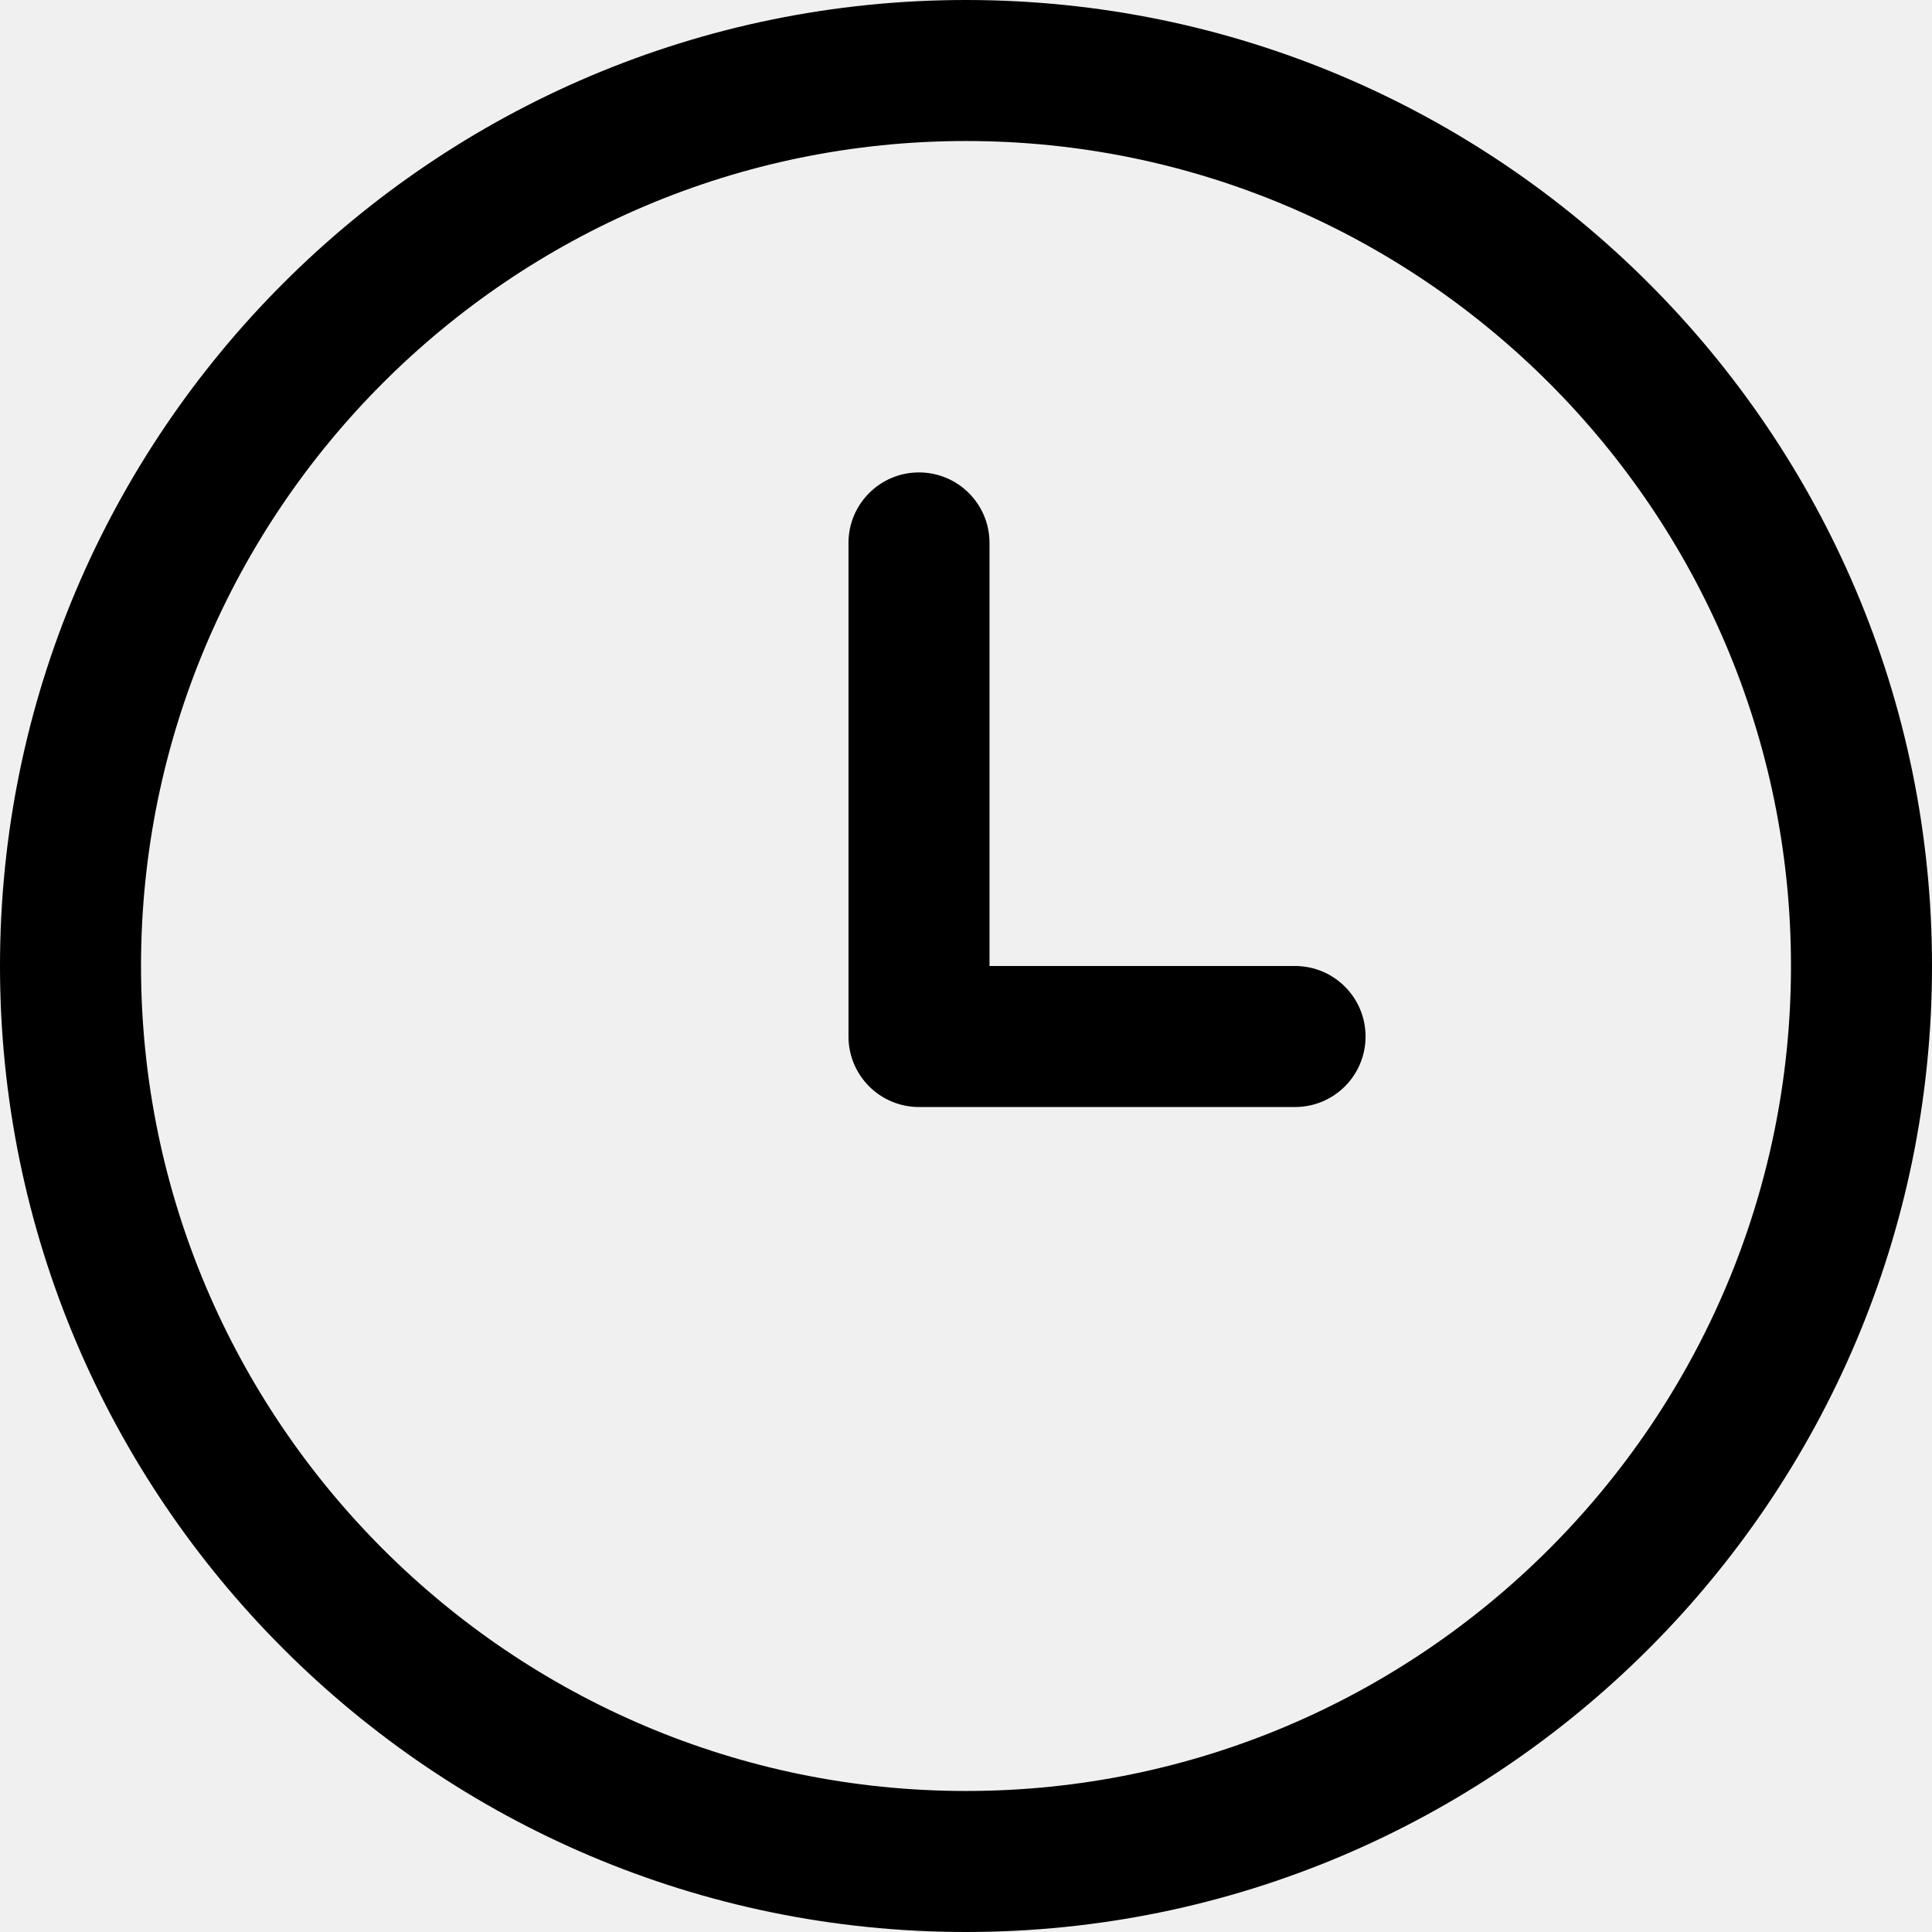
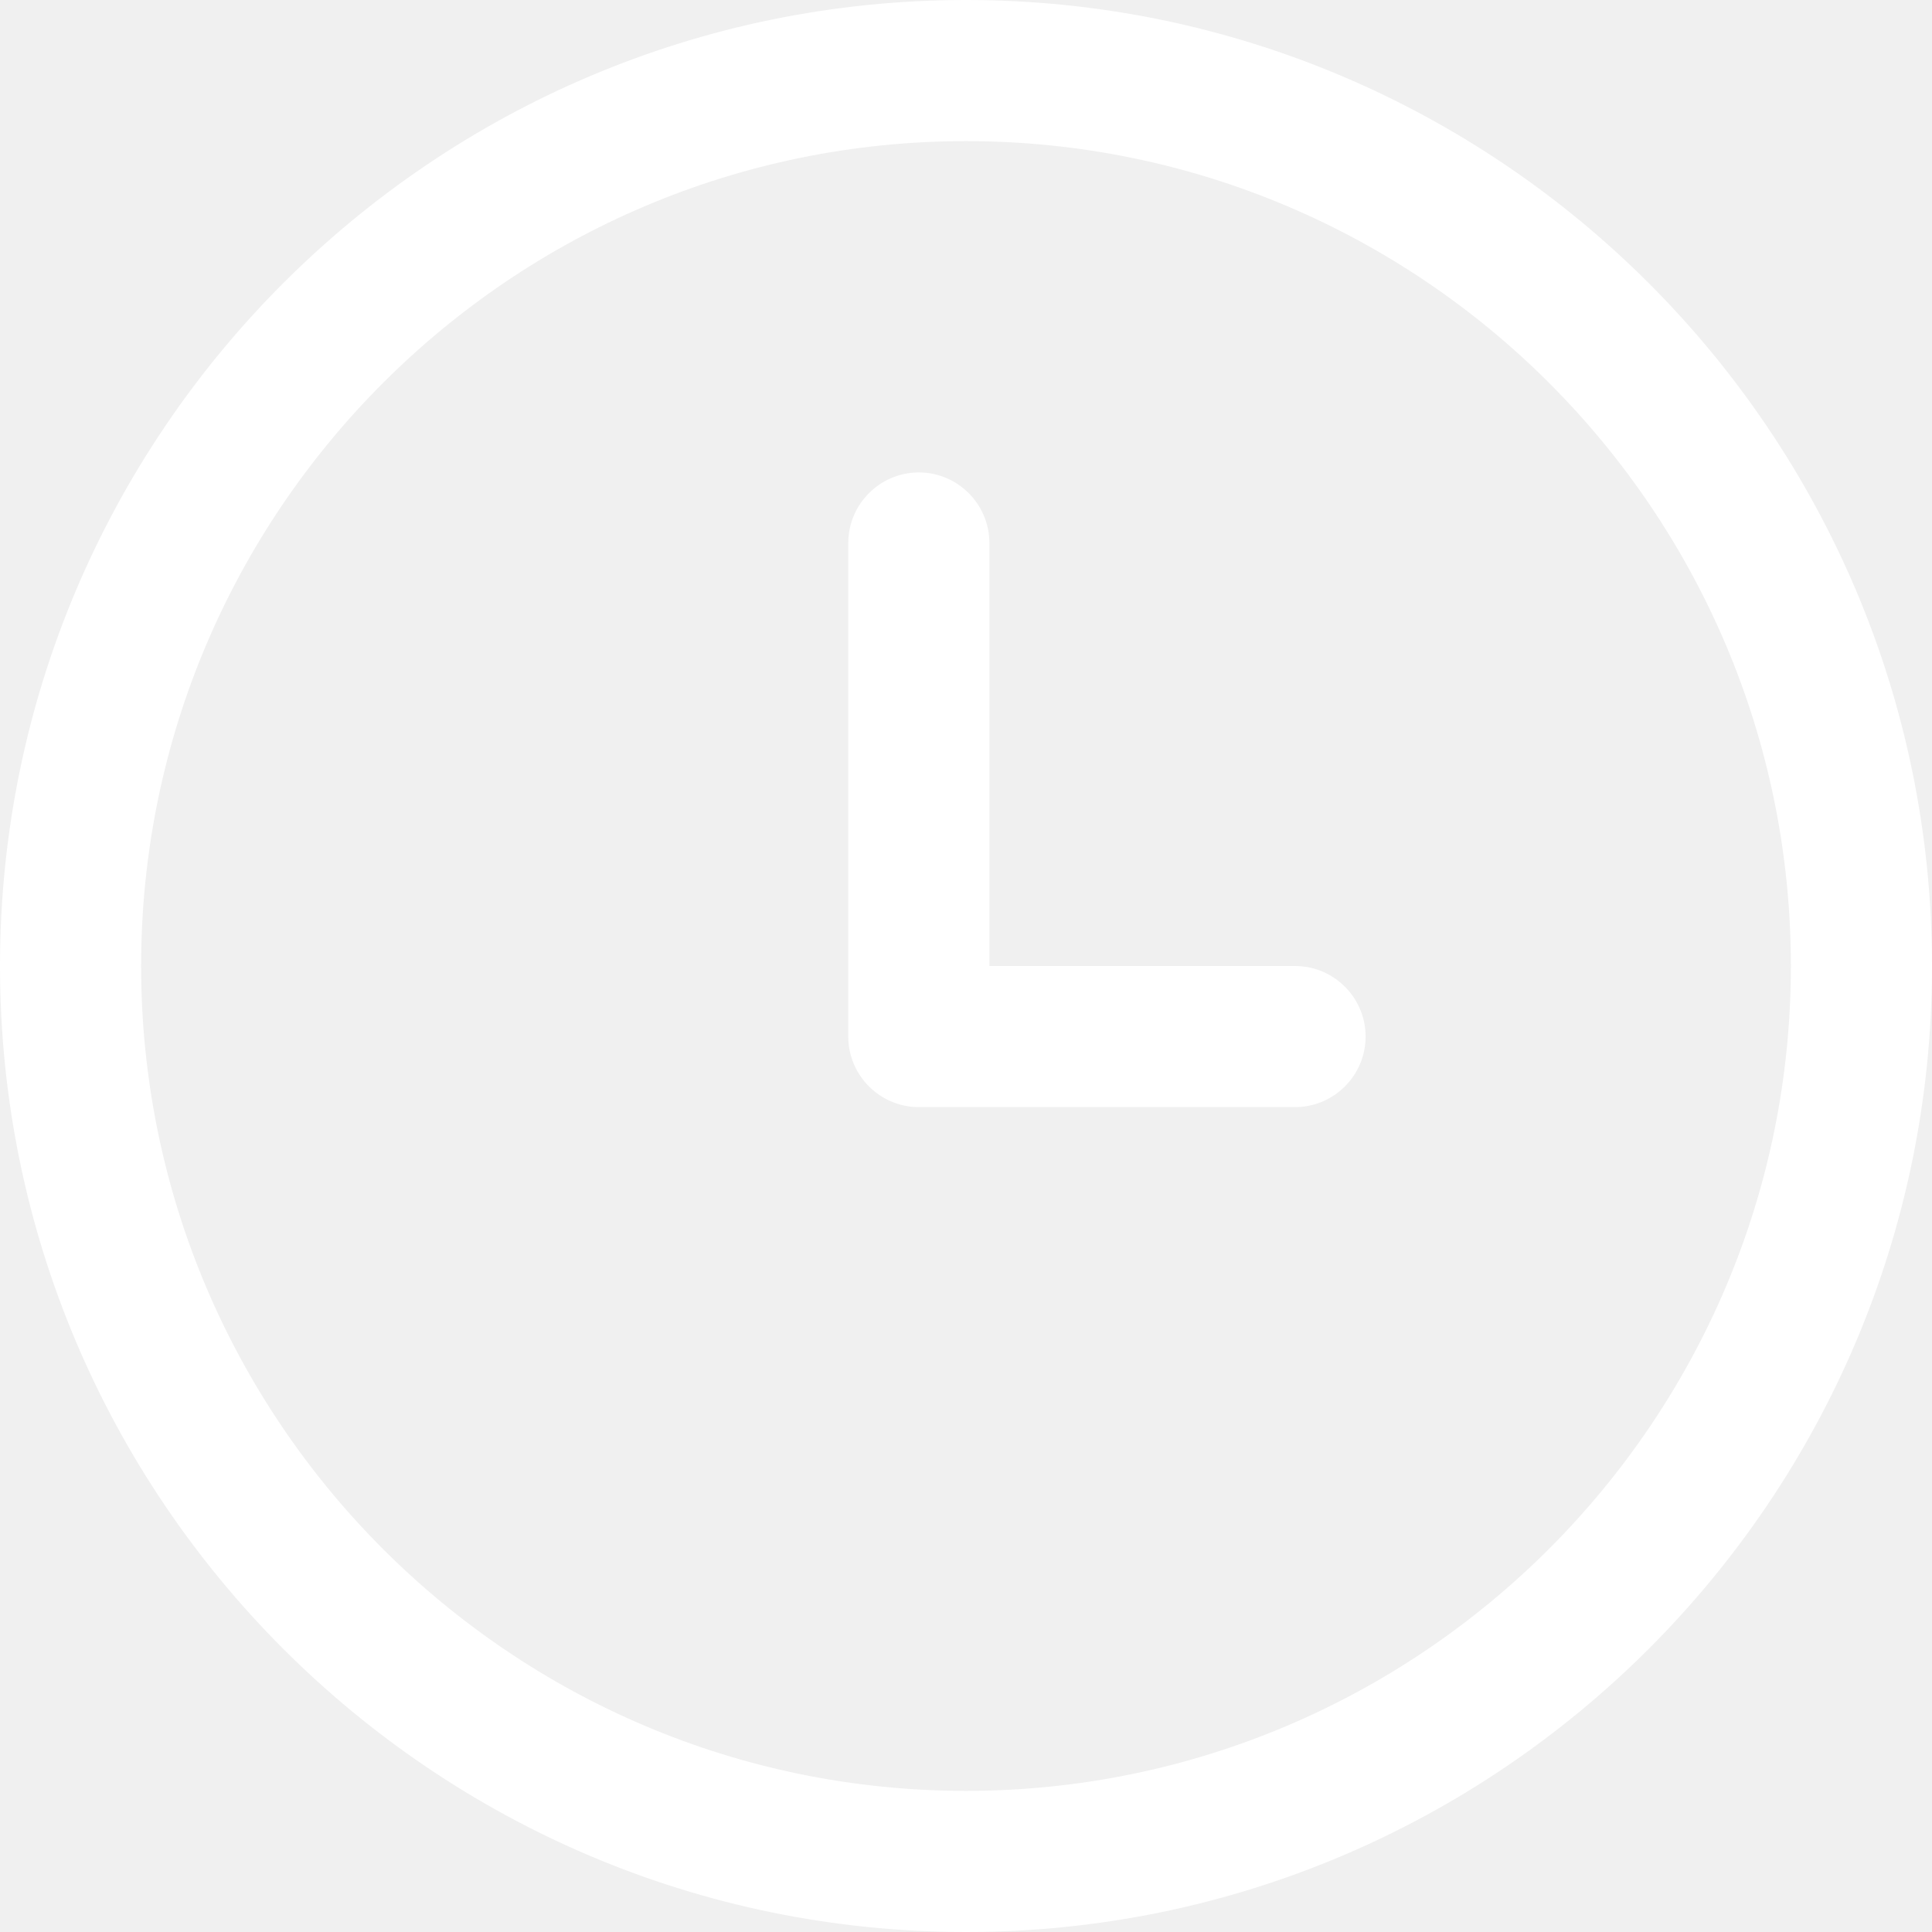
<svg xmlns="http://www.w3.org/2000/svg" version="1.1" id="Capa_1" x="0px" y="0px" viewBox="0 0 512 512" style="enable-background:new 0 0 512 512;" xml:space="preserve">
+   <style type="text/css">
+ 	.st0{fill:#FFFFFF;}
+ </style>
  <g>
    <g>
-       <path d="M256,0C114.845,0,0,114.839,0,256s114.845,256,256,256c141.161,0,256-114.839,256-256S397.155,0,256,0z M256,474.628    C135.45,474.628,37.372,376.55,37.372,256S135.45,37.372,256,37.372s218.628,98.077,218.628,218.622    C474.628,376.55,376.55,474.628,256,474.628z" />
+       <path class="st0" d="M256,0C114.8,0,0,114.8,0,256s114.8,256,256,256c141.2,0,256-114.8,256-256S397.2,0,256,0z M256,474.6    c-120.6,0-218.6-98.1-218.6-218.6S135.4,37.4,256,37.4S474.6,135.4,474.6,256C474.6,376.5,376.5,474.6,256,474.6z" />
    </g>
  </g>
  <g>
    <g>
-       <path d="M343.202,256h-80.973V143.883c0-10.321-8.365-18.686-18.686-18.686s-18.686,8.365-18.686,18.686v130.803    c0,10.321,8.365,18.686,18.686,18.686h99.659c10.321,0,18.686-8.365,18.686-18.686S353.523,256,343.202,256z" />
+       <path class="st0" d="M343.2,256h-81V143.9c0-10.3-8.4-18.7-18.7-18.7s-18.7,8.4-18.7,18.7v130.8c0,10.3,8.4,18.7,18.7,18.7h99.7    c10.3,0,18.7-8.4,18.7-18.7S353.5,256,343.2,256z" />
    </g>
  </g>
-   <g>
- </g>
-   <g>
- </g>
-   <g>
- </g>
-   <g>
- </g>
-   <g>
- </g>
-   <g>
- </g>
-   <g>
- </g>
-   <g>
- </g>
-   <g>
- </g>
-   <g>
- </g>
-   <g>
- </g>
-   <g>
- </g>
-   <g>
- </g>
-   <g>
- </g>
-   <g>
- </g>
</svg>
